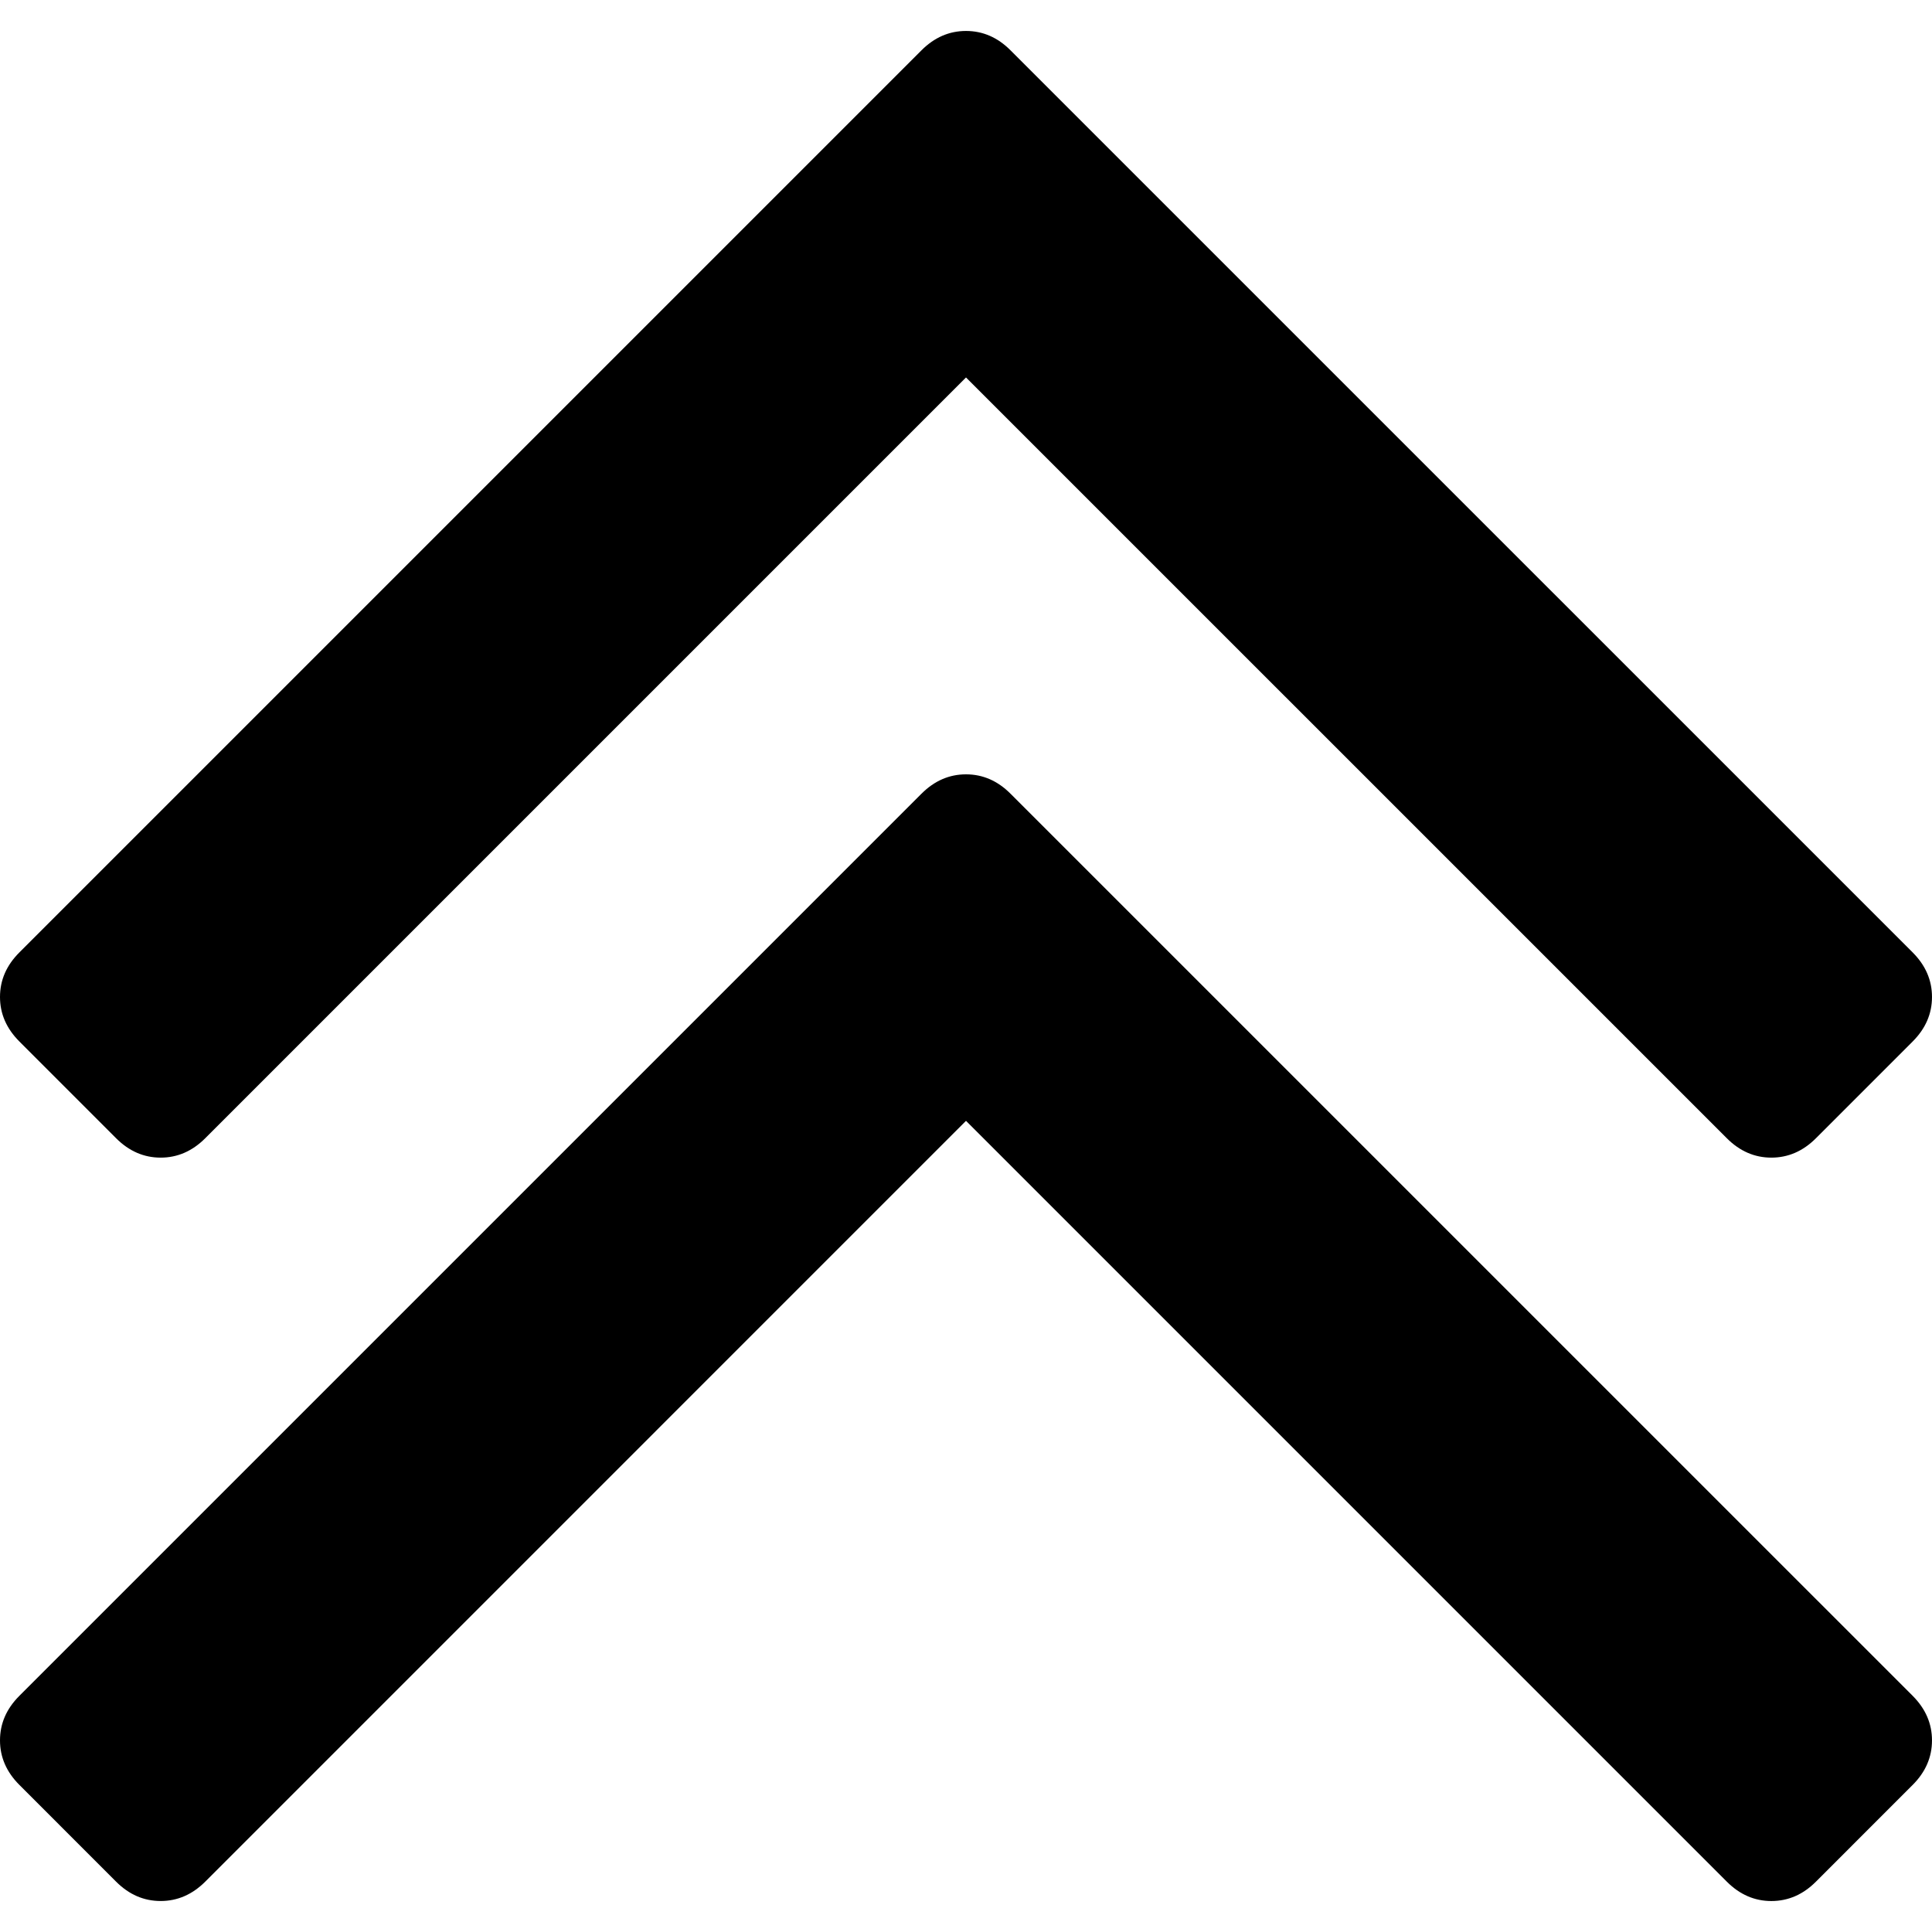
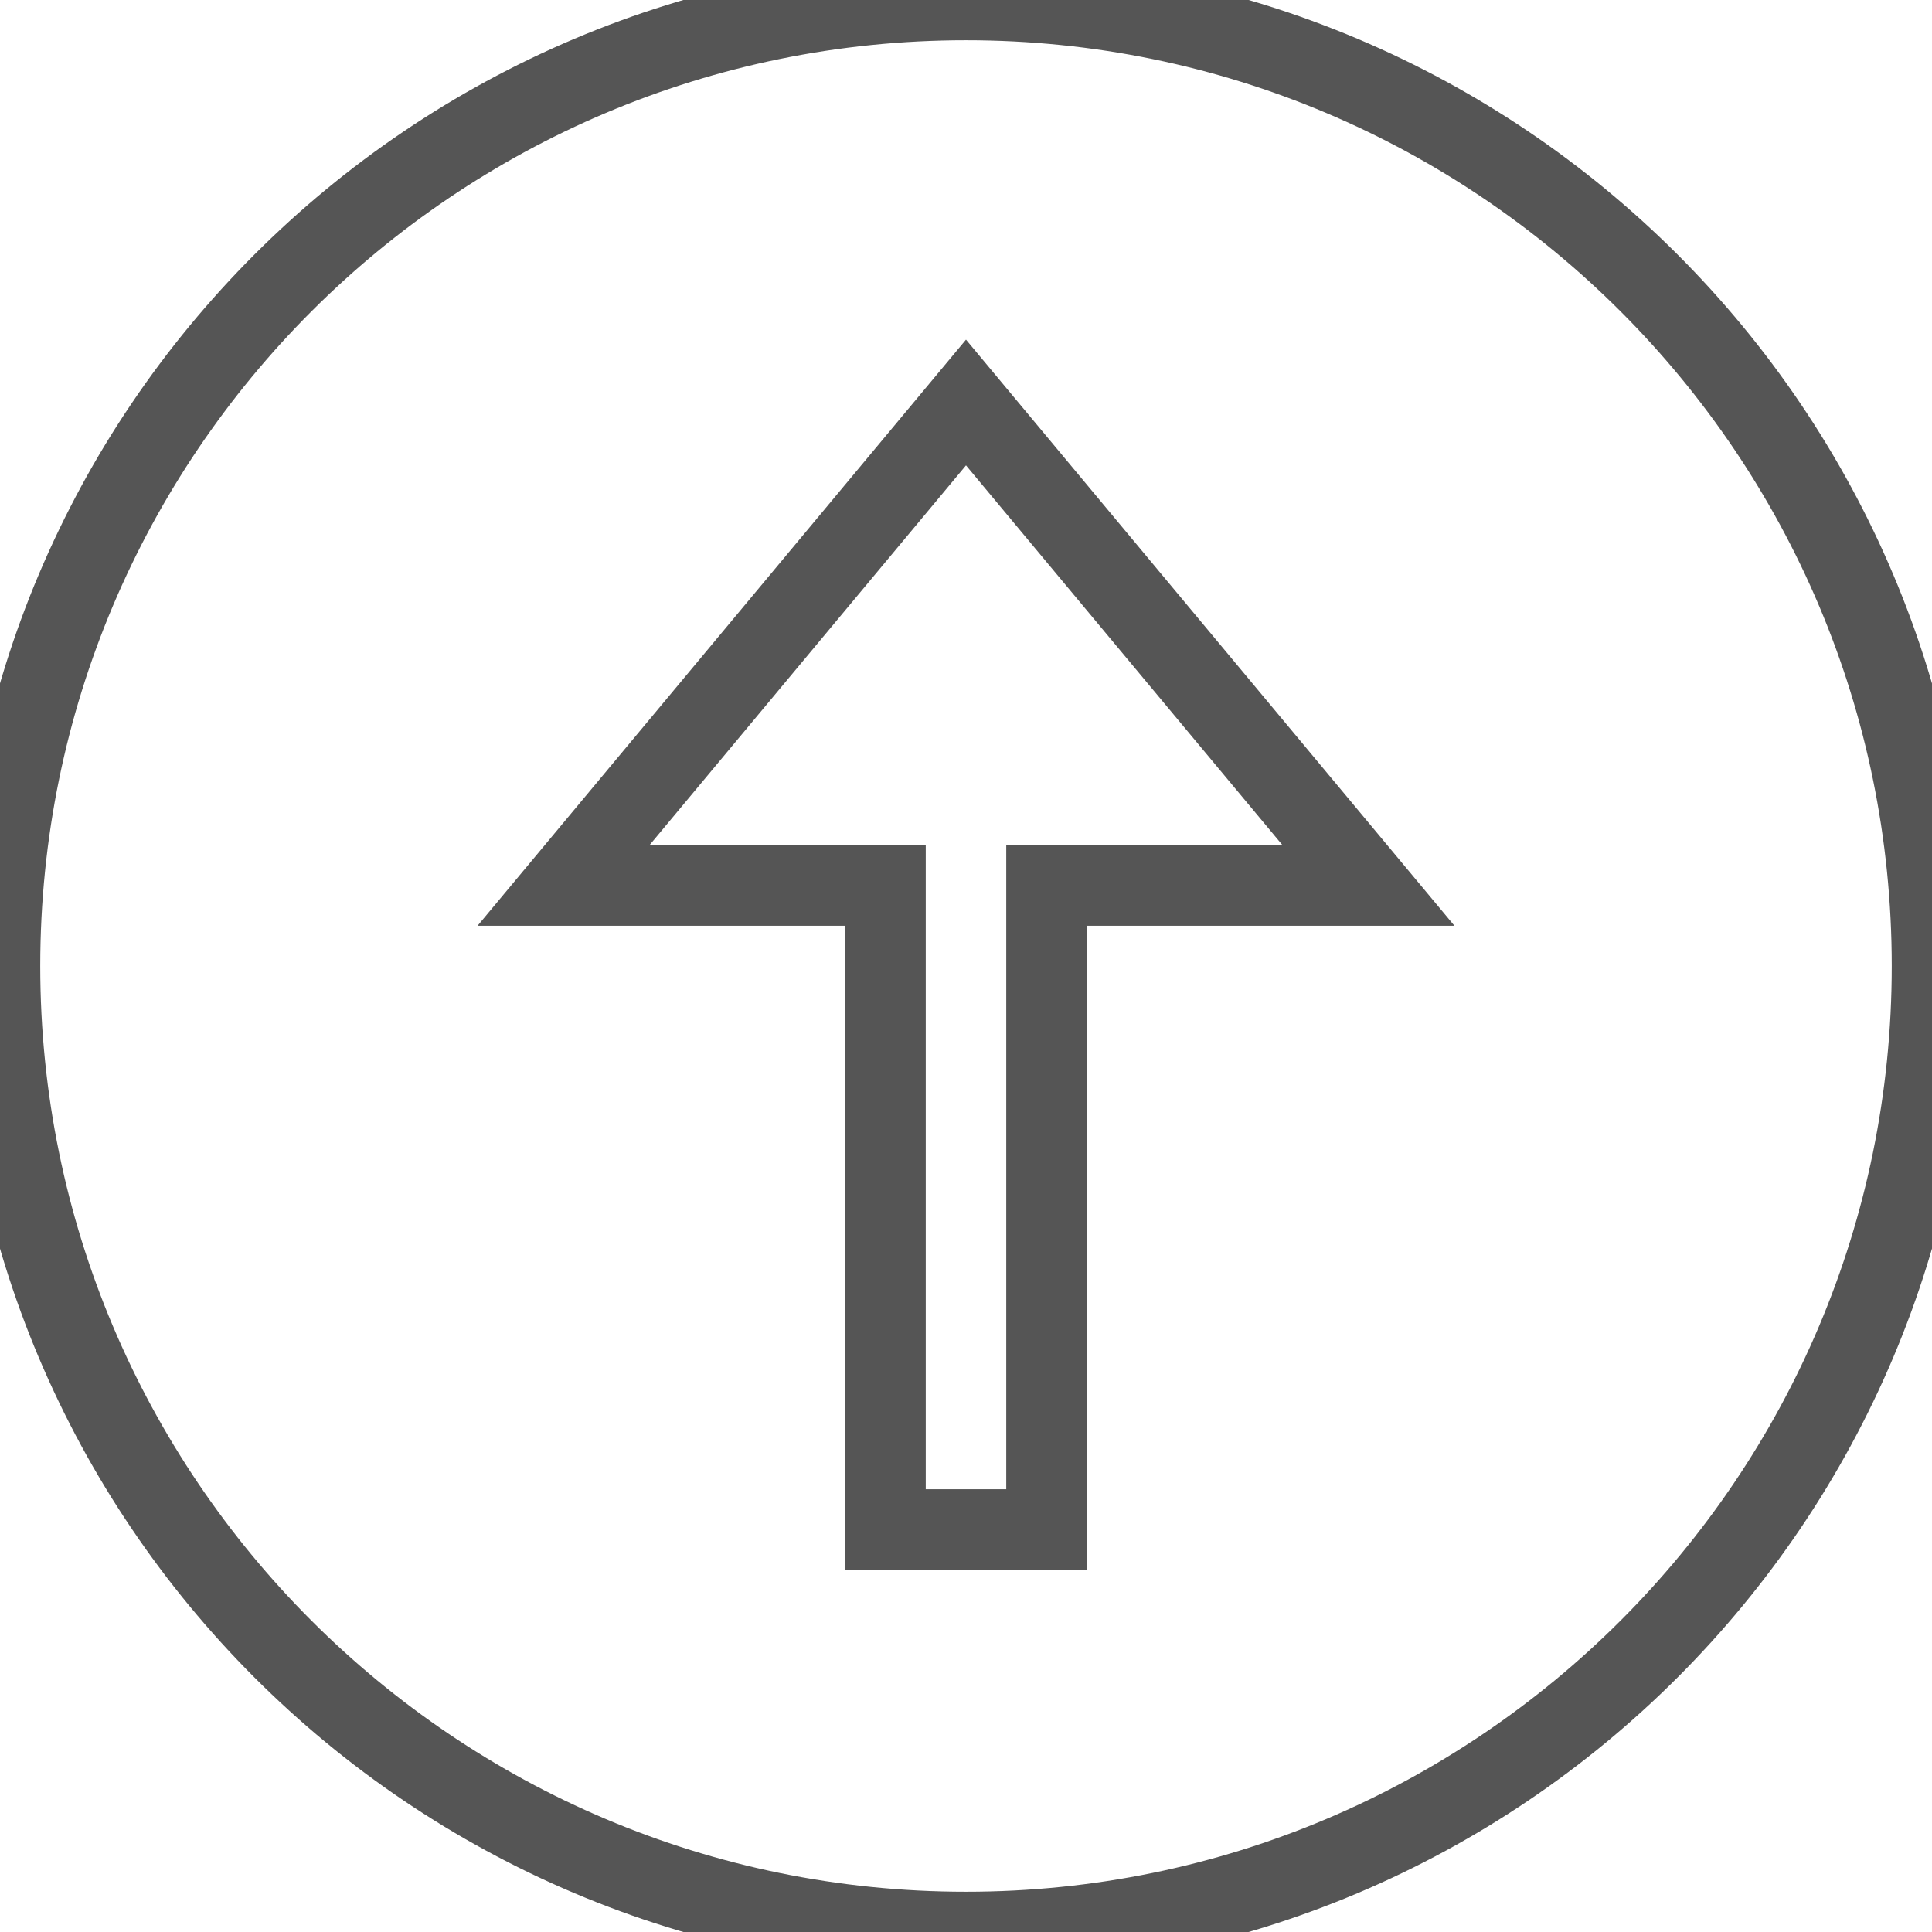
- <svg xmlns="http://www.w3.org/2000/svg" version="1.1" id="Capa_1" x="0px" y="0px" width="284.929px" height="284.929px" viewBox="0 0 284.929 284.929" style="enable-background:new 0 0 284.929 284.929;" xml:space="preserve">
-   <g>
-     <g>
-       <path d="M17.128,167.872c1.903,1.902,4.093,2.854,6.567,2.854c2.474,0,4.664-0.952,6.567-2.854L142.466,55.666l112.208,112.206    c1.902,1.902,4.093,2.854,6.563,2.854c2.478,0,4.668-0.952,6.57-2.854l14.274-14.277c1.902-1.902,2.847-4.093,2.847-6.563    c0-2.475-0.951-4.665-2.847-6.567L149.028,7.419c-1.901-1.906-4.088-2.853-6.562-2.853s-4.665,0.95-6.567,2.853L2.856,140.464    C0.95,142.367,0,144.554,0,147.034c0,2.468,0.953,4.658,2.856,6.561L17.128,167.872z" />
-       <path d="M149.028,117.055c-1.901-1.906-4.088-2.856-6.562-2.856s-4.665,0.953-6.567,2.856L2.856,250.1    C0.95,252.003,0,254.192,0,256.67c0,2.472,0.953,4.661,2.856,6.564l14.272,14.276c1.903,1.903,4.093,2.848,6.567,2.848    c2.474,0,4.664-0.951,6.567-2.848l112.204-112.209l112.208,112.209c1.902,1.903,4.093,2.852,6.563,2.852    c2.478,0,4.668-0.948,6.57-2.852l14.274-14.276c1.902-1.903,2.847-4.093,2.847-6.564c0-2.478-0.951-4.667-2.847-6.57    L149.028,117.055z" />
-     </g>
+ <svg xmlns="http://www.w3.org/2000/svg" width="24" height="24" viewBox="0 0 24 24">
+   <g fill="none" fill-rule="evenodd">
+     <path stroke="#555555" d="M0 12c0 6.627 5.373 12 12 12s12-5.373 12-12-5.373-12-12-12-12 5.373-12 12zm17-1h-4v8h-2v-8h-4l5-6 5 6z" />
  </g>
-   <g>
- </g>
-   <g>
- </g>
-   <g>
- </g>
-   <g>
- </g>
-   <g>
- </g>
-   <g>
- </g>
-   <g>
- </g>
-   <g>
- </g>
-   <g>
- </g>
-   <g>
- </g>
-   <g>
- </g>
-   <g>
- </g>
-   <g>
- </g>
-   <g>
- </g>
-   <g>
- </g>
</svg>
